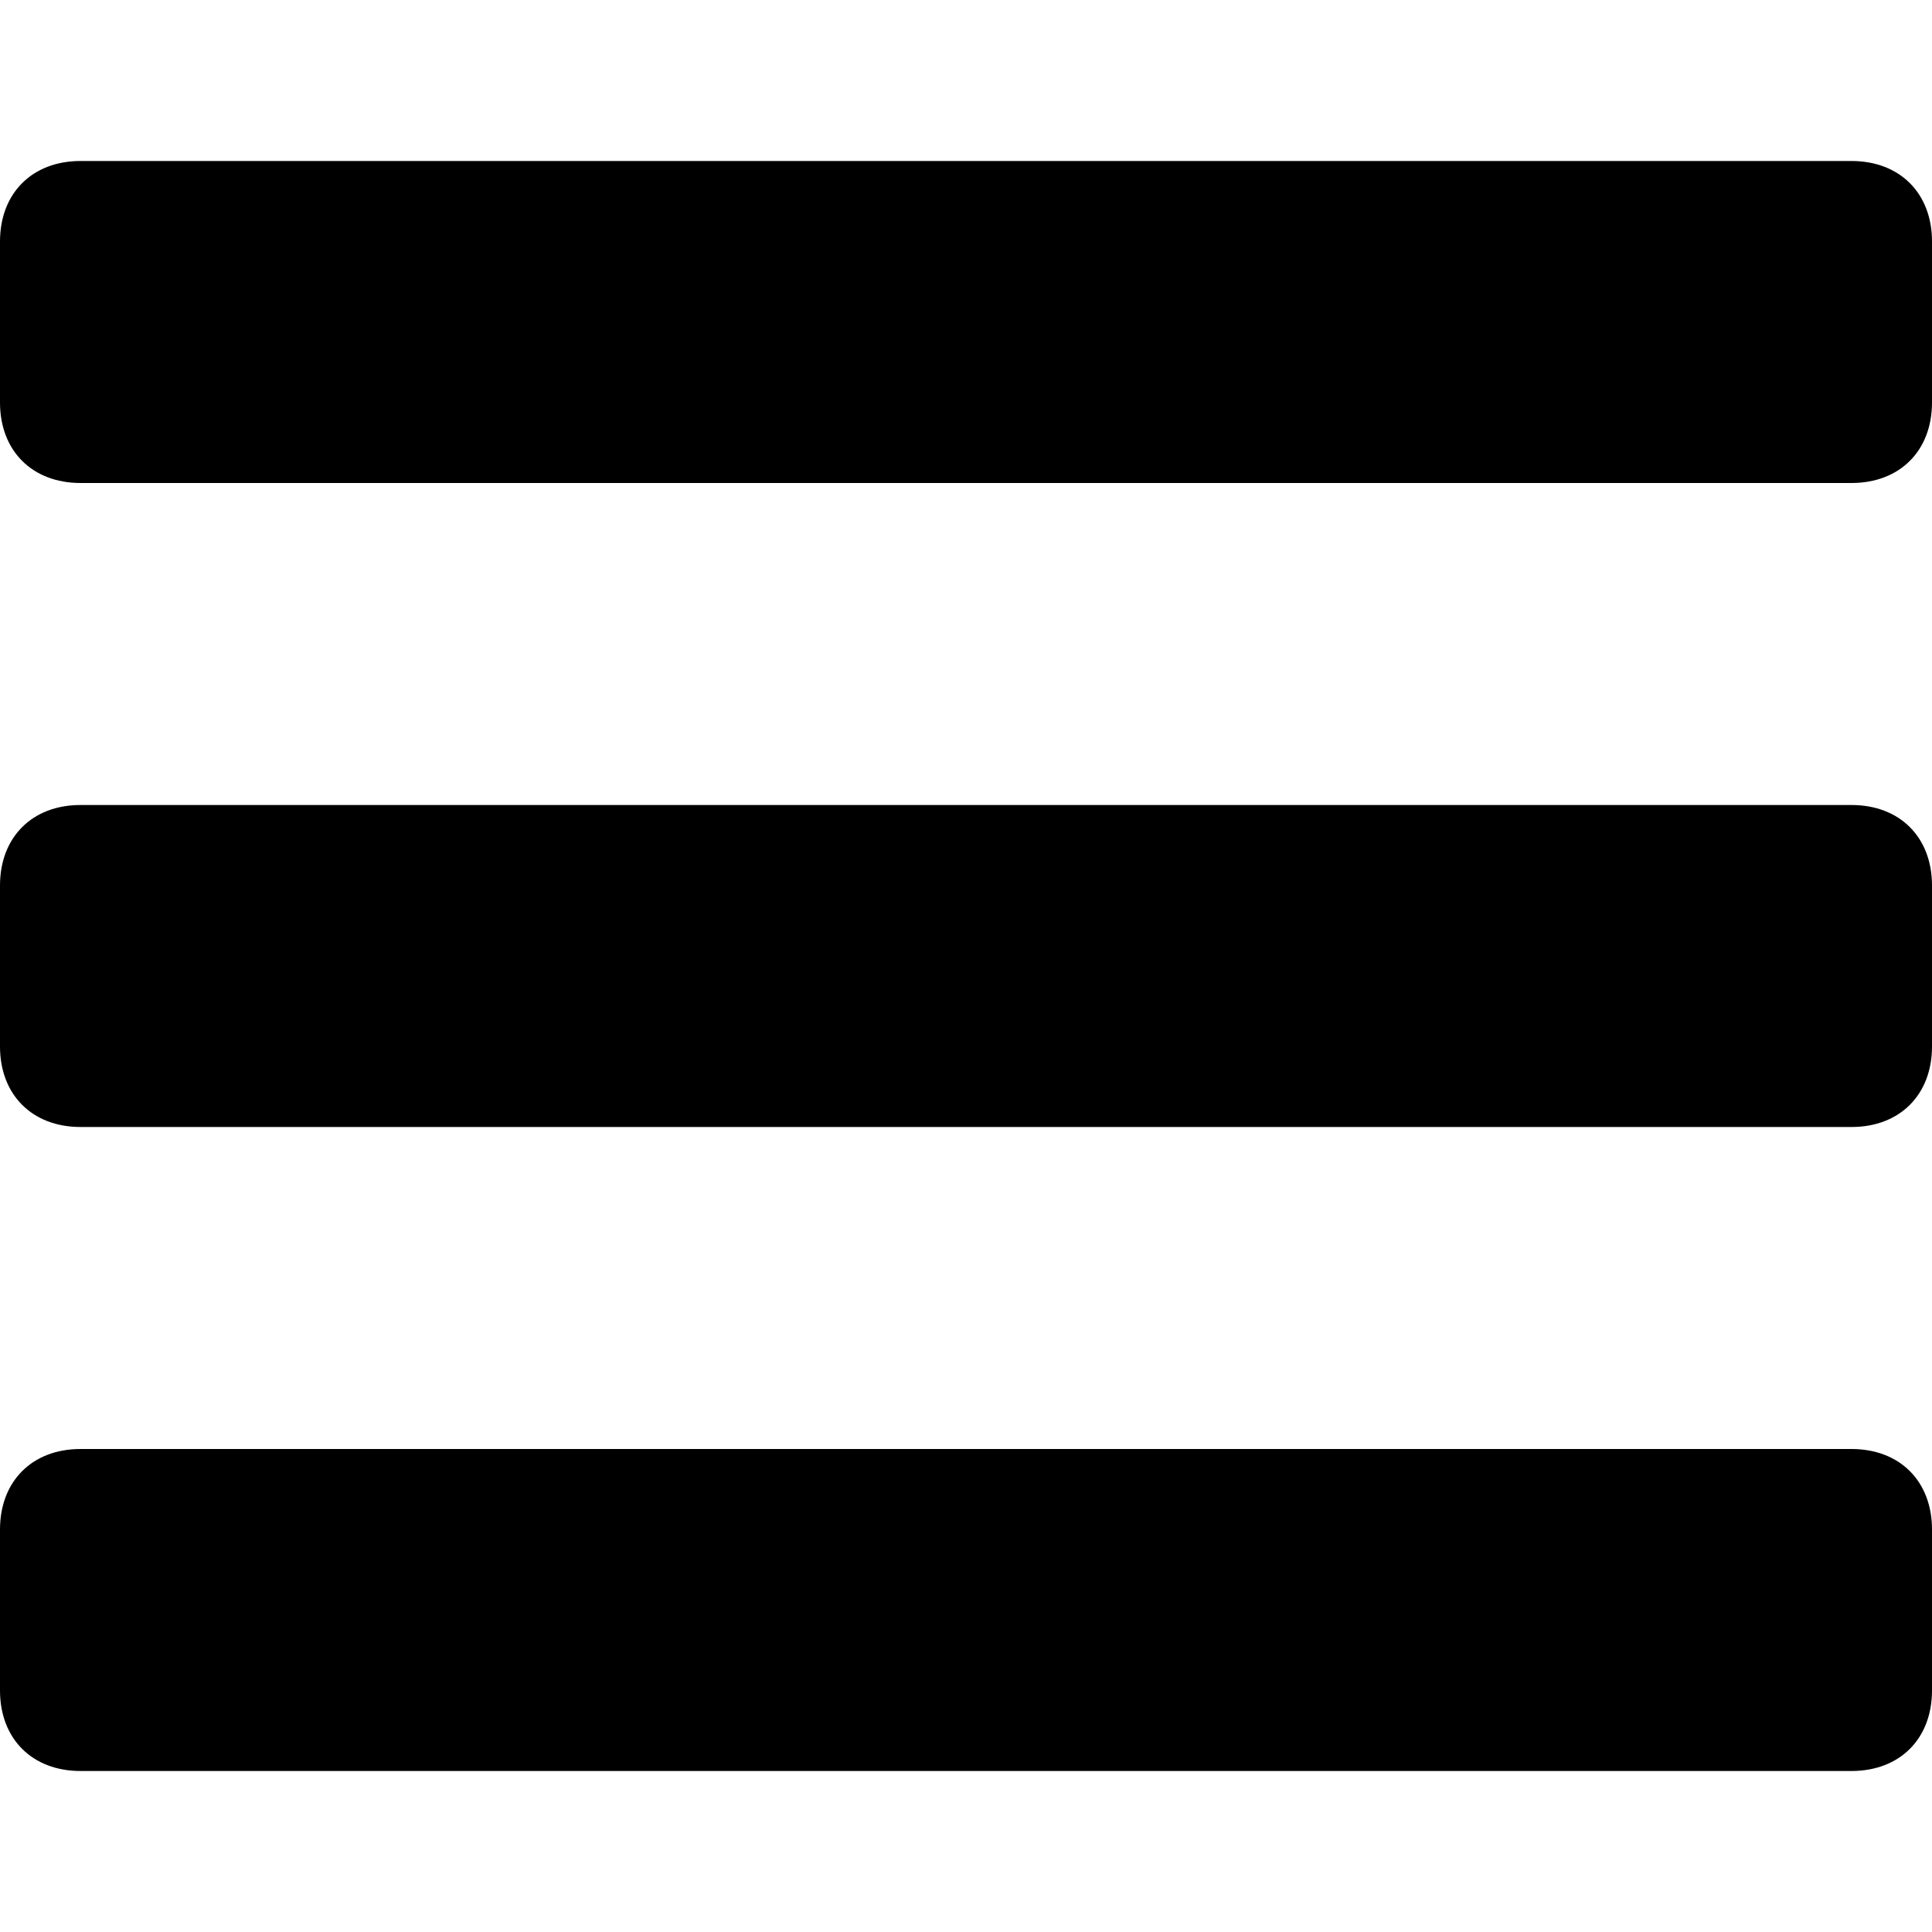
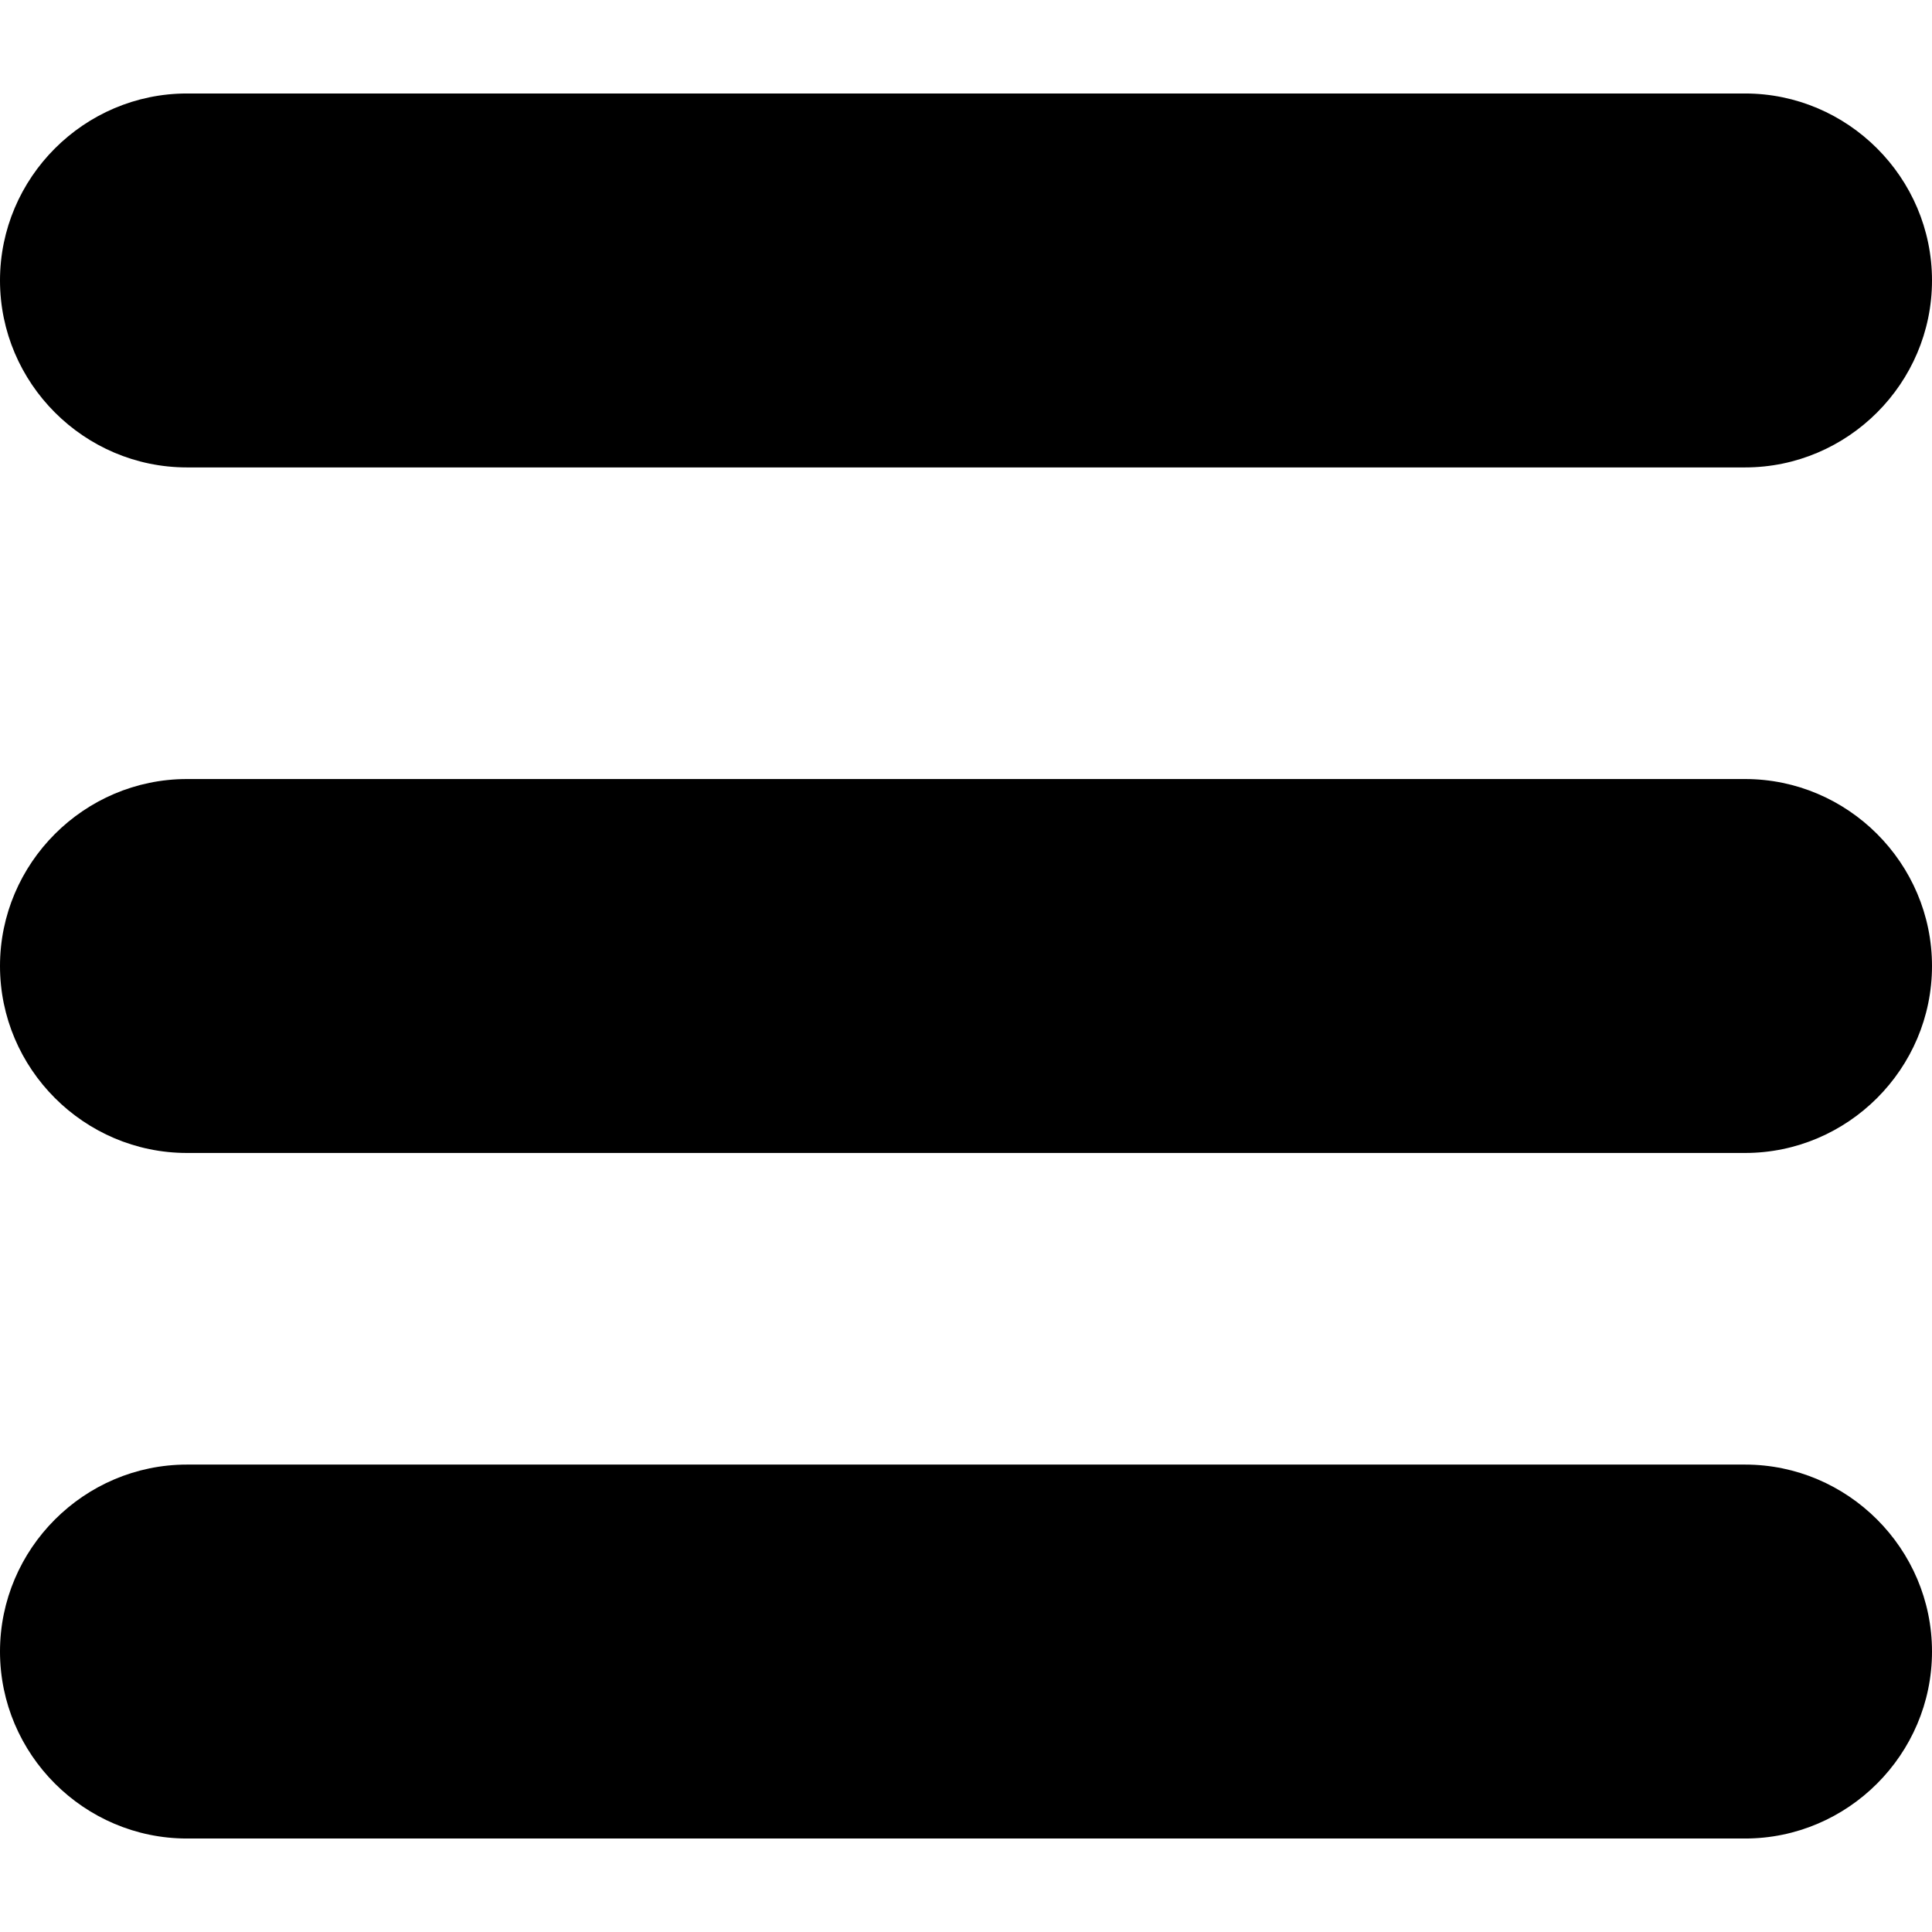
- <svg xmlns="http://www.w3.org/2000/svg" version="1.1" viewBox="0 0 24 24" enable-background="new 0 0 24 24">
+ <svg xmlns="http://www.w3.org/2000/svg" version="1.1" id="Capa_1" x="0px" y="0px" width="124px" height="124px" viewBox="0 0 124 124" style="enable-background:new 0 0 124 124;" xml:space="preserve">
  <g>
-     <path d="M24,3c0-0.6-0.4-1-1-1H1C0.4,2,0,2.4,0,3v2c0,0.6,0.4,1,1,1h22c0.6,0,1-0.4,1-1V3z" />
-     <path d="M24,11c0-0.6-0.4-1-1-1H1c-0.6,0-1,0.4-1,1v2c0,0.6,0.4,1,1,1h22c0.6,0,1-0.4,1-1V11z" />
-     <path d="M24,19c0-0.6-0.4-1-1-1H1c-0.6,0-1,0.4-1,1v2c0,0.6,0.4,1,1,1h22c0.6,0,1-0.4,1-1V19z" />
+     <path d="M112,6H12C5.4,6,0,11.4,0,18s5.4,12,12,12h100c6.6,0,12-5.4,12-12S118.6,6,112,6z" />
+     <path d="M112,50H12C5.4,50,0,55.4,0,62c0,6.6,5.4,12,12,12h100c6.6,0,12-5.4,12-12C124,55.4,118.6,50,112,50z" />
+     <path d="M112,94H12c-6.6,0-12,5.4-12,12s5.4,12,12,12h100c6.6,0,12-5.4,12-12S118.6,94,112,94z" />
  </g>
+   <g>
+ </g>
+   <g>
+ </g>
+   <g>
+ </g>
+   <g>
+ </g>
+   <g>
+ </g>
+   <g>
+ </g>
+   <g>
+ </g>
+   <g>
+ </g>
+   <g>
+ </g>
+   <g>
+ </g>
+   <g>
+ </g>
+   <g>
+ </g>
+   <g>
+ </g>
+   <g>
+ </g>
+   <g>
+ </g>
</svg>
